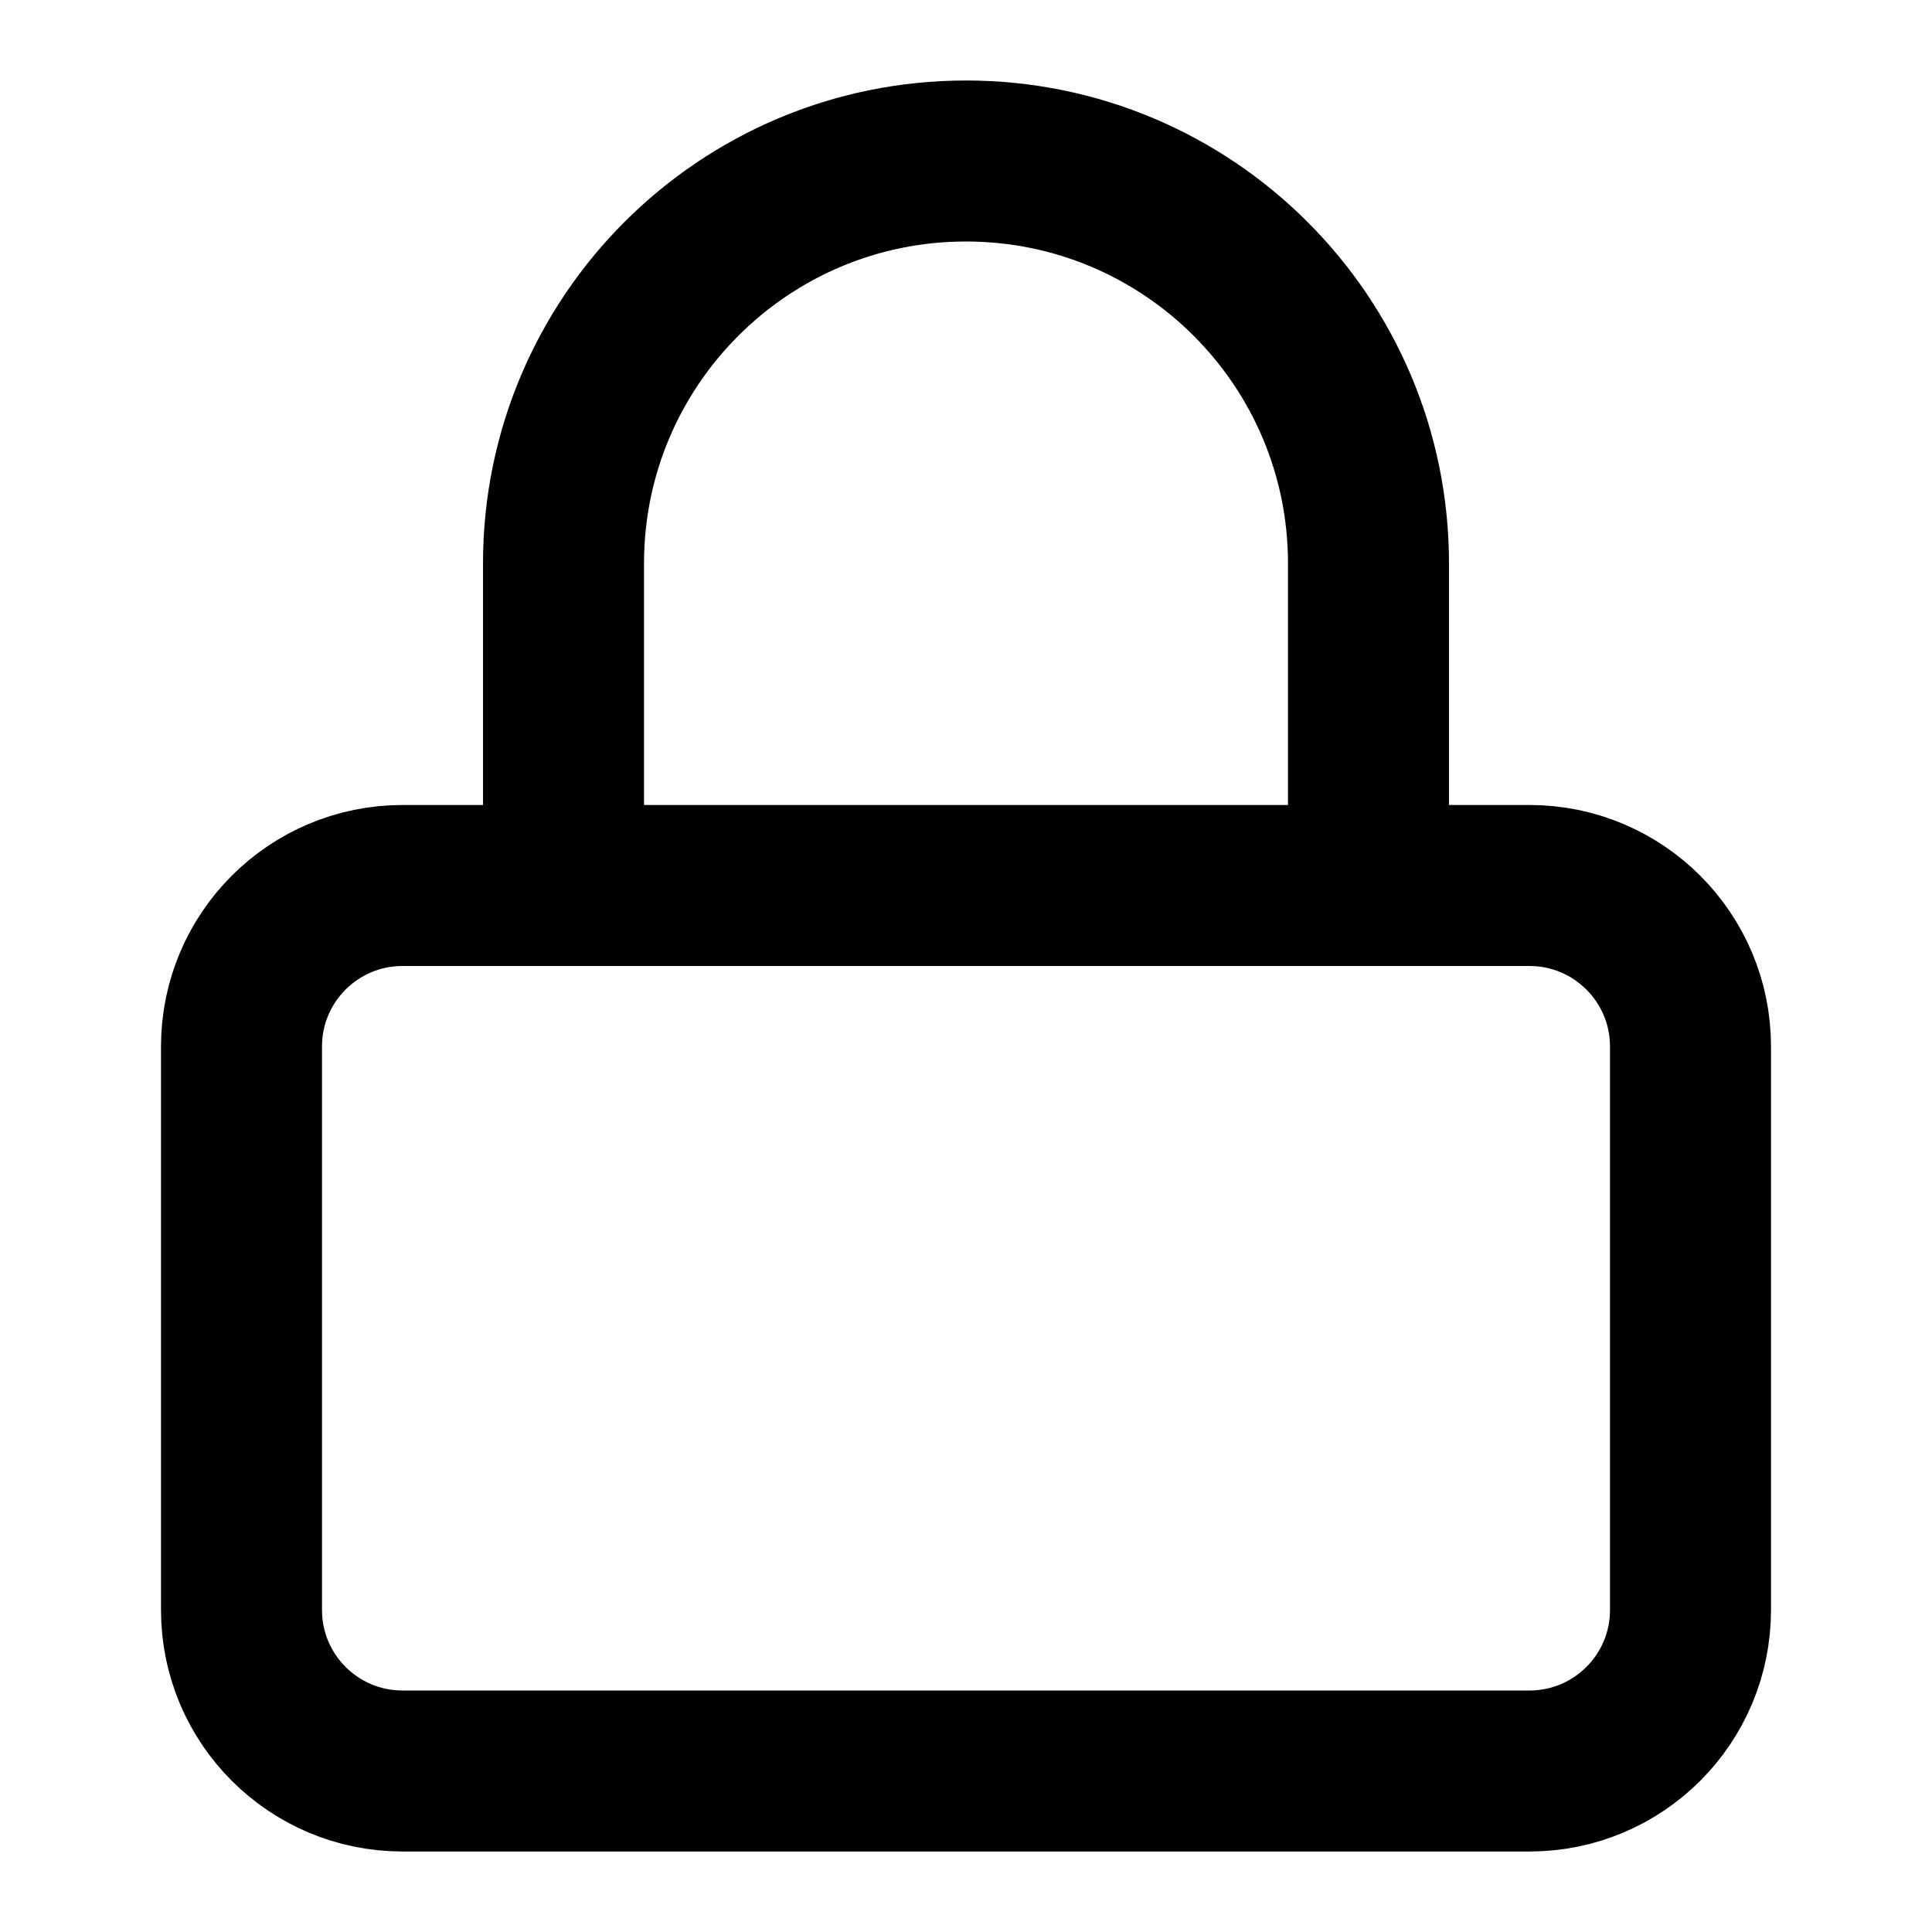
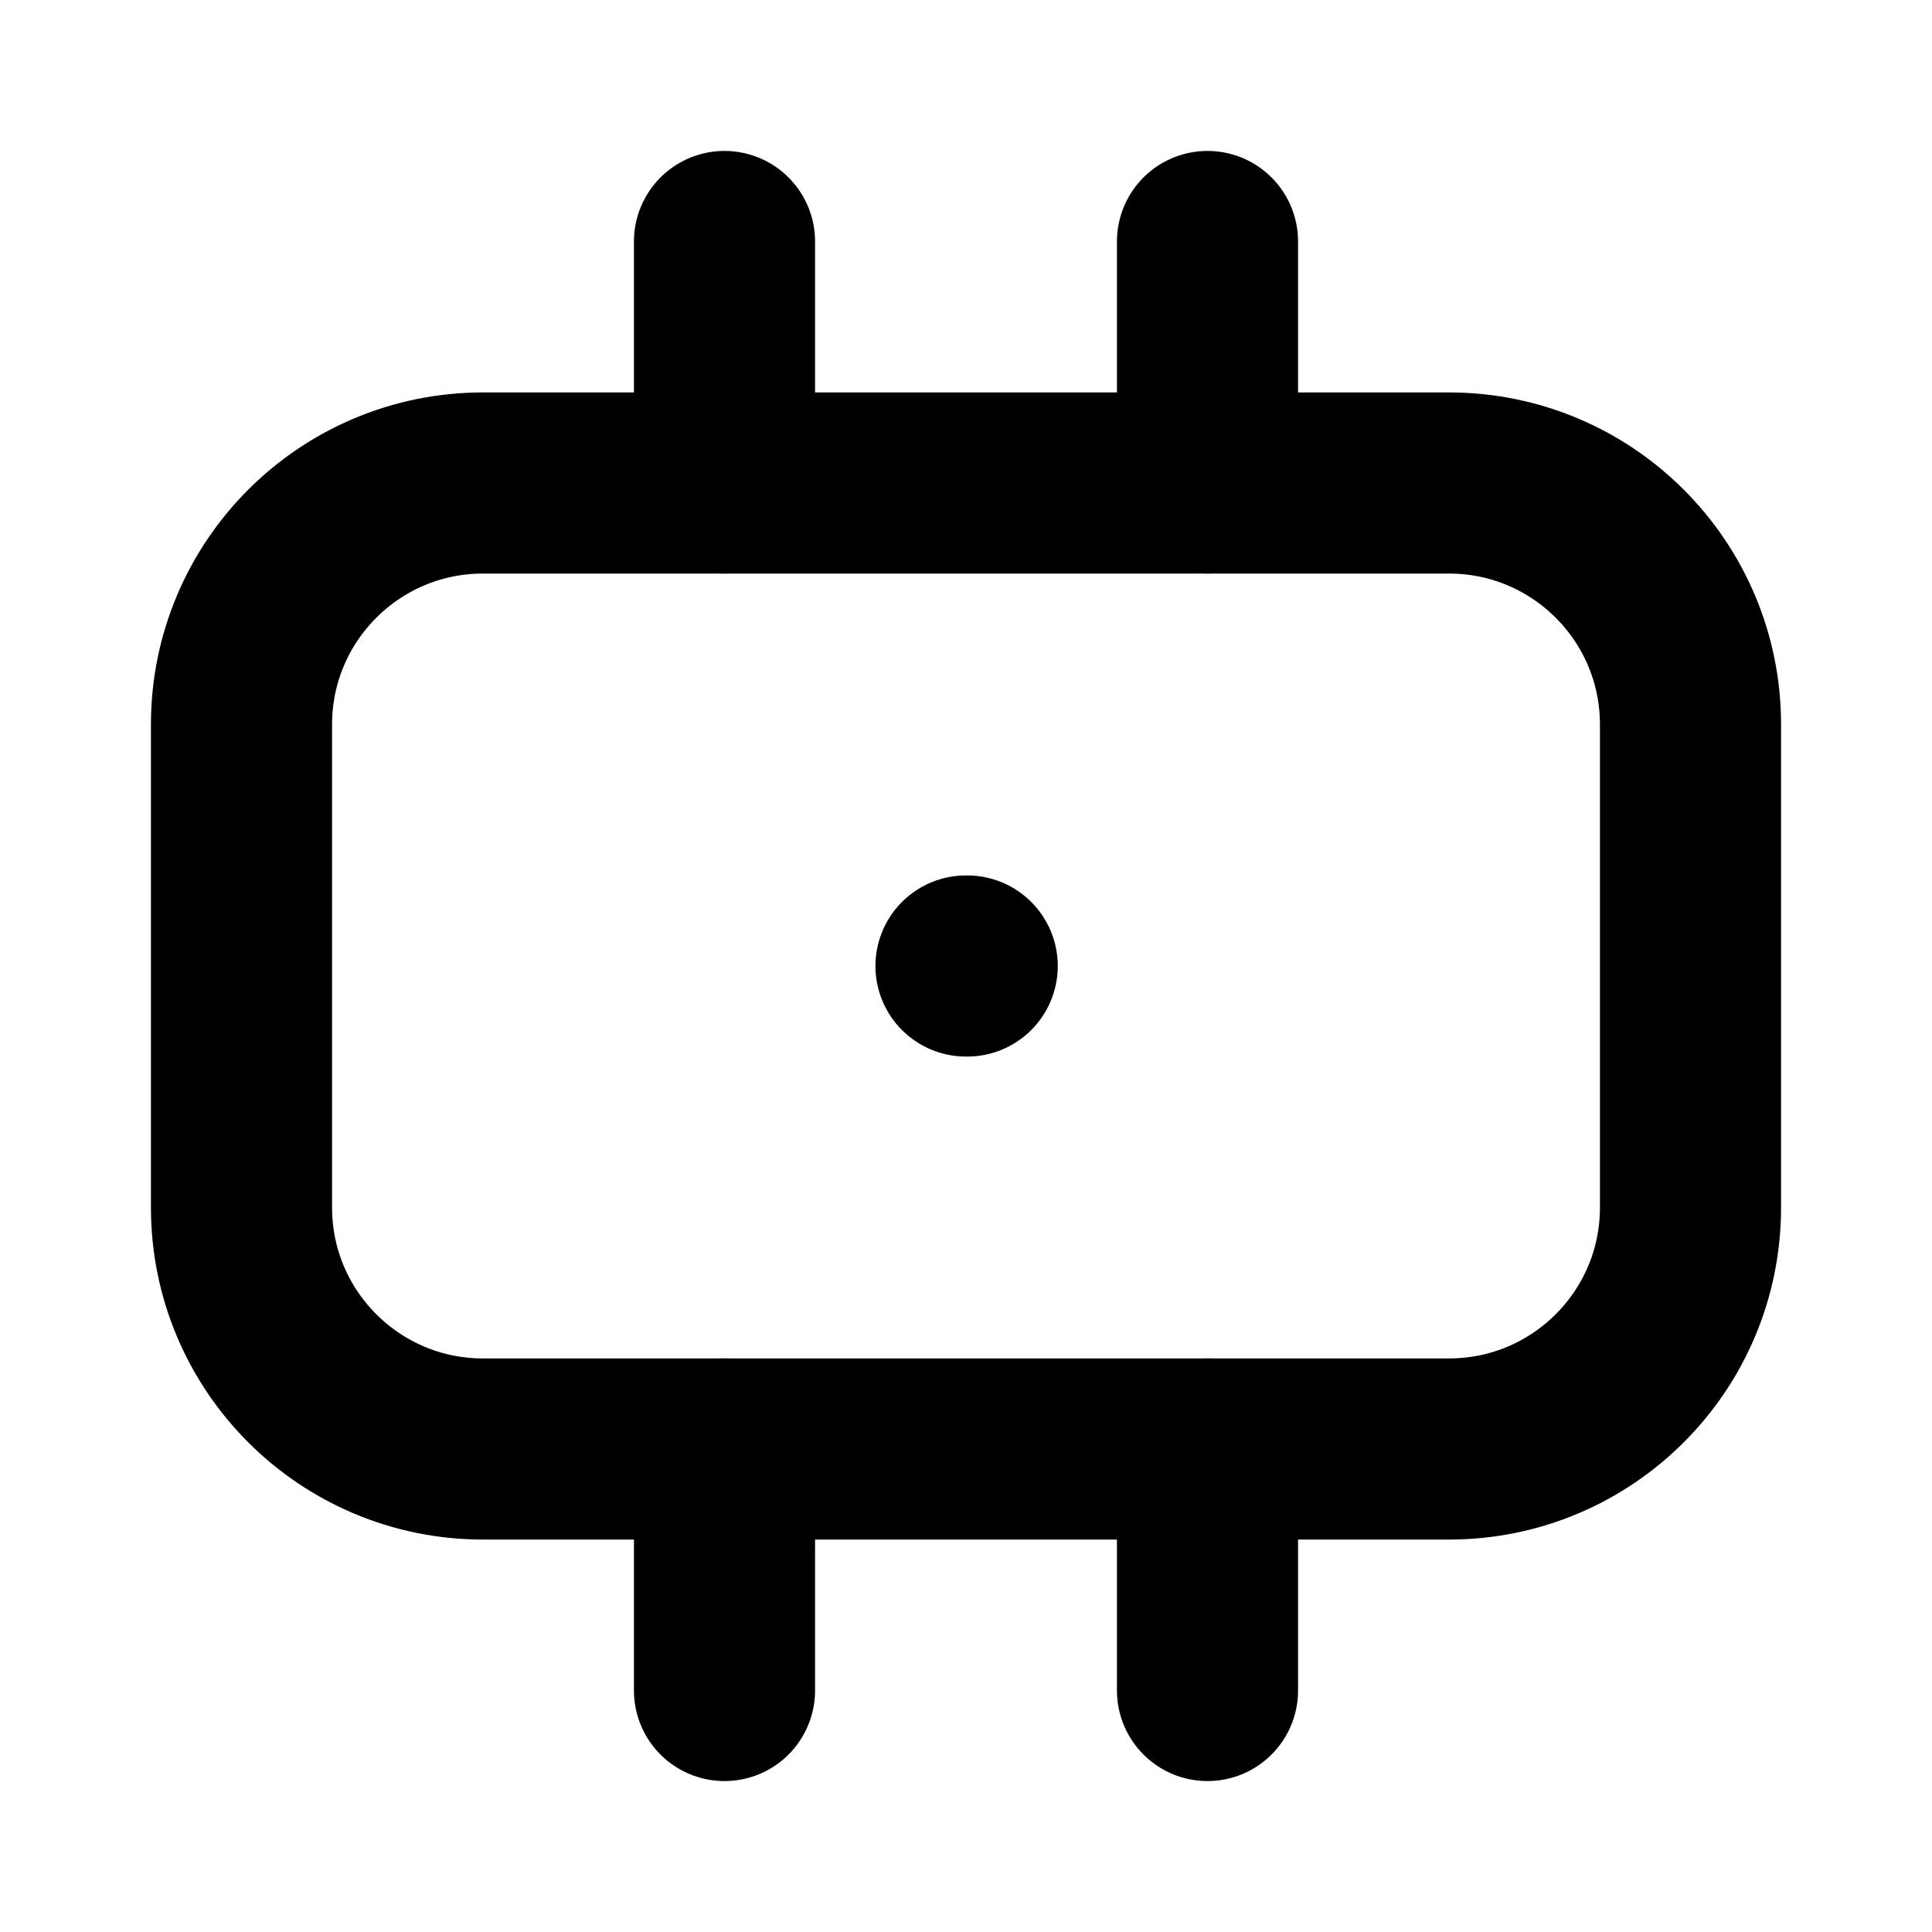
- <svg xmlns="http://www.w3.org/2000/svg" viewBox="0 0 24 24" fill="none" stroke="currentColor" stroke-width="2" stroke-linecap="round" stroke-linejoin="round">
-   <rect x="3" y="11" width="18" height="11" rx="2" ry="2" />
-   <path d="M7 11V7a5 5 0 0 1 10 0v4" />
+ <svg xmlns="http://www.w3.org/2000/svg" width="16" height="16" viewBox="0 0 16 16" fill="none" stroke="currentColor" stroke-width="1.5" stroke-linecap="round" stroke-linejoin="round">
+   <rect x="2" y="4" width="12" height="8" rx="2" />
+   <path d="M6 2v2" />
+   <path d="M10 2v2" />
+   <path d="M6 12v2" />
+   <path d="M10 12v2" />
+   <path d="M8 8h.01" />
</svg>
